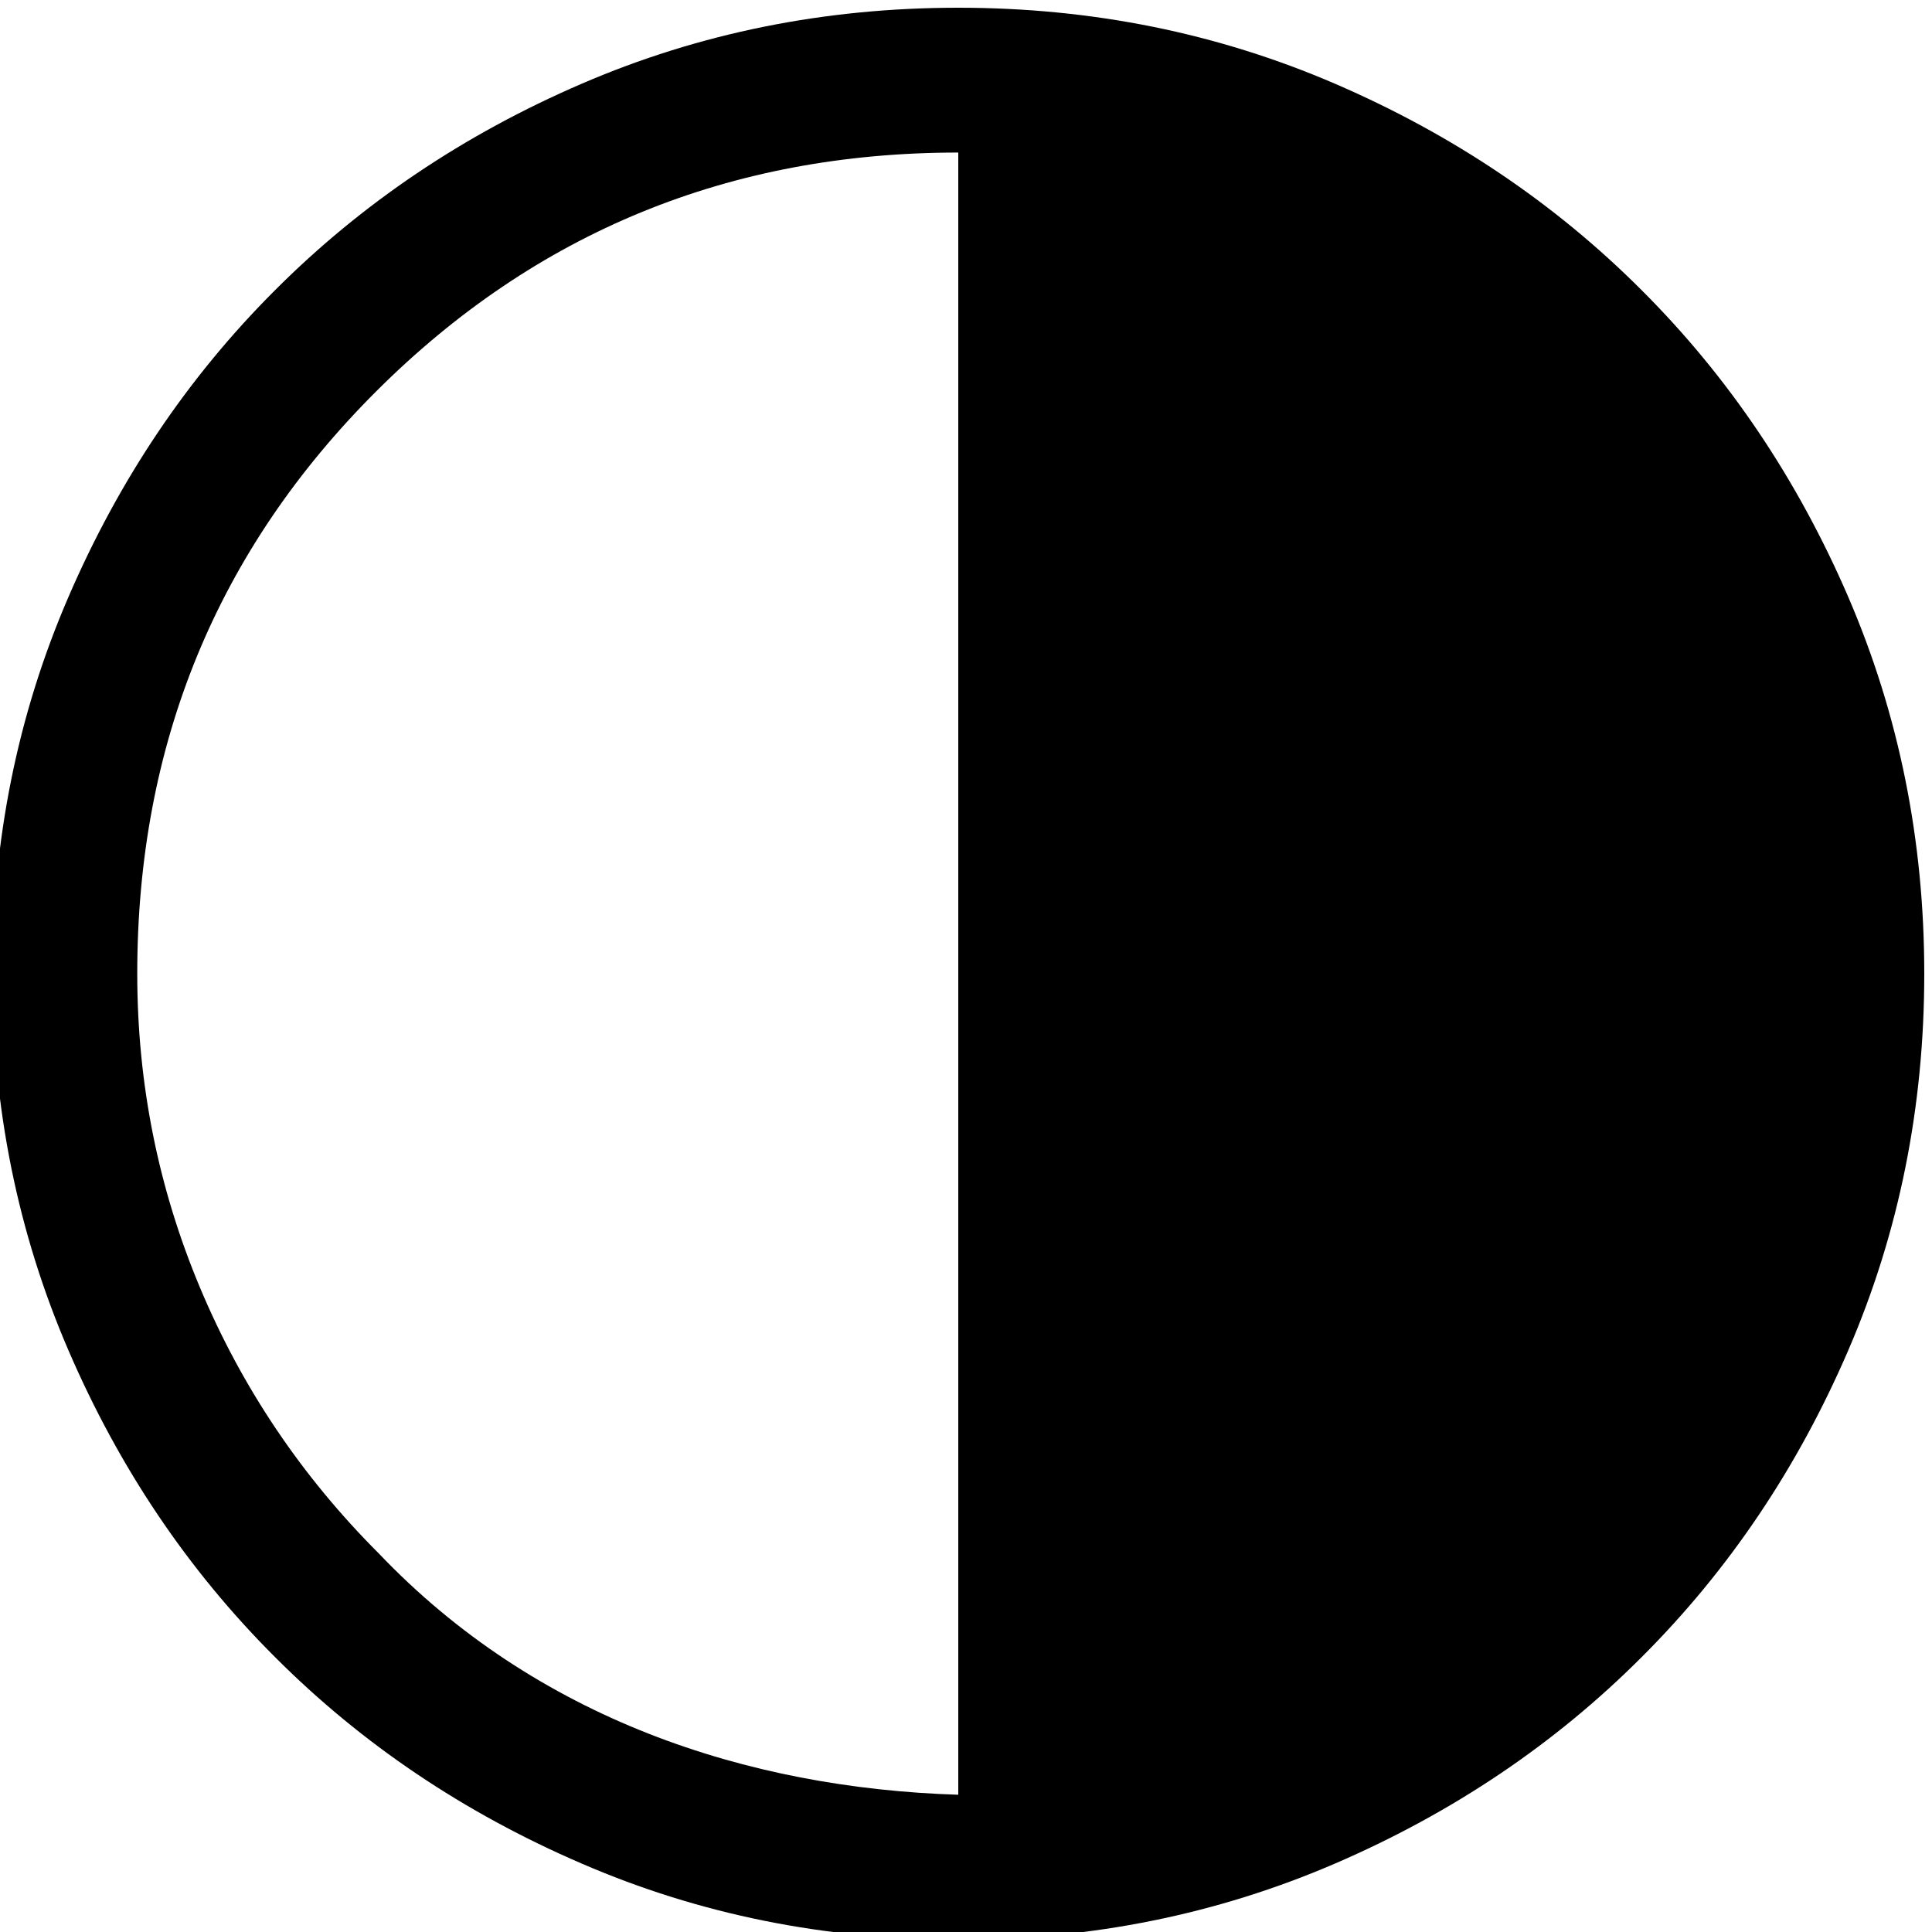
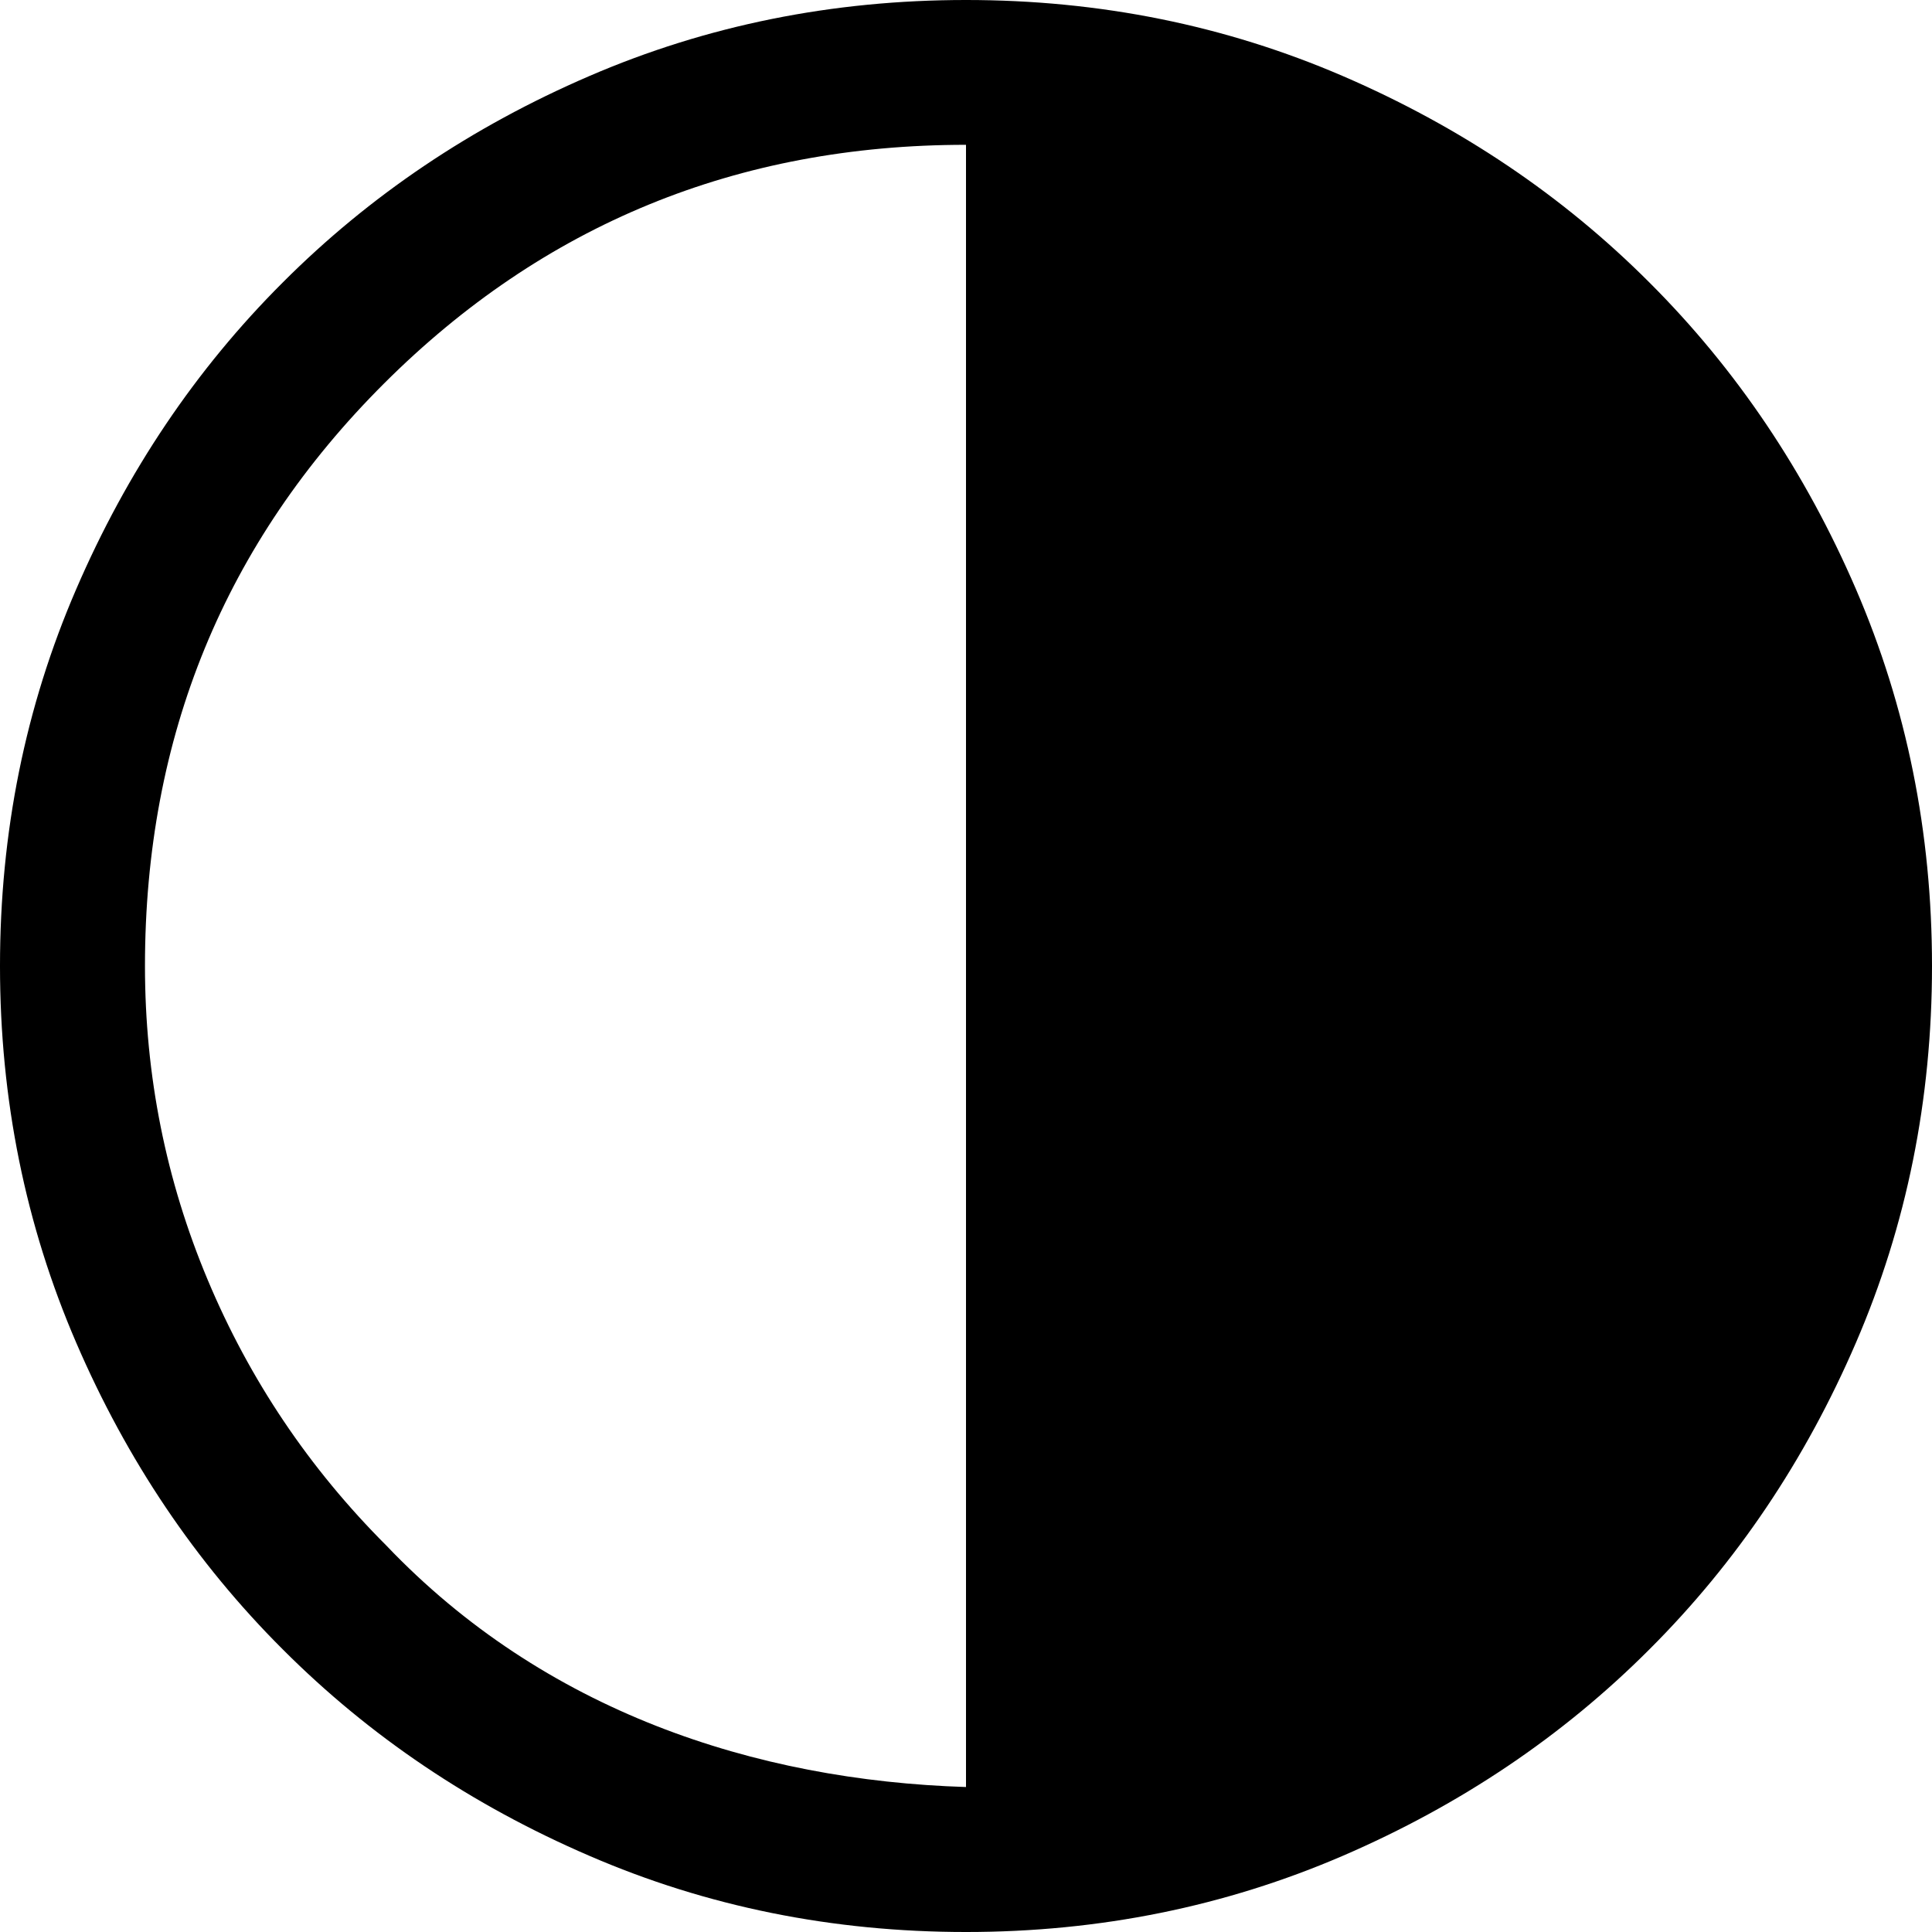
- <svg xmlns="http://www.w3.org/2000/svg" xml:space="preserve" width="125px" height="125px" version="1.1" style="shape-rendering:geometricPrecision; text-rendering:geometricPrecision; image-rendering:optimizeQuality; fill-rule:evenodd; clip-rule:evenodd" viewBox="0 0 125 125">
+ <svg xmlns="http://www.w3.org/2000/svg" xml:space="preserve" width="84.667mm" height="84.667mm" version="1.1" style="shape-rendering:geometricPrecision; text-rendering:geometricPrecision; image-rendering:optimizeQuality; fill-rule:evenodd; clip-rule:evenodd" viewBox="0 0 8466.66 8466.66">
  <defs>
    <style type="text/css">
   
    .fil0 {fill:currentColor;fill-rule:nonzero}
   
  </style>
  </defs>
  <g id="Camada_x0020_1">
-     <path id="icon-loading_x0020_4.svg" class="fil0" d="M37.63 120.57c-7.61,-3.28 -14.22,-7.73 -19.84,-13.36 -5.63,-5.62 -10.08,-12.23 -13.36,-19.84 -3.28,-7.6 -4.93,-15.73 -4.93,-24.37 0,-8.65 1.64,-16.77 4.93,-24.38 3.28,-7.6 7.73,-14.22 13.36,-19.84 5.62,-5.63 12.23,-10.08 19.84,-13.36 7.6,-3.28 15.73,-4.92 24.37,-4.92 8.65,0 16.77,1.64 24.38,4.92 7.6,3.28 14.22,7.73 19.84,13.36 5.63,5.62 10.08,12.24 13.36,19.84 3.28,7.61 4.92,15.73 4.92,24.38 0,8.64 -1.64,16.77 -4.92,24.37 -3.28,7.61 -7.73,14.22 -13.36,19.84 -5.62,5.63 -12.24,10.08 -19.84,13.36 -7.61,3.28 -15.73,4.93 -24.38,4.93 -8.64,0 -16.77,-1.64 -24.37,-4.93zm-13.13 -20.07c10.19,10.69 23.81,15.19 37.5,15.62l0 -53.12 0 -53.13c-14.79,0 -27.34,5.15 -37.65,15.44 -10.31,10.29 -15.47,22.85 -15.47,37.69 0,7.08 1.35,13.85 4.06,20.31 2.71,6.46 6.56,12.19 11.56,17.19z" />
+     <path id="icon-loading_x0020_4.svg" class="fil0" d="M2582.66 8132.74c-515.46,-222.16 -963.18,-523.58 -1343.82,-904.92 -381.34,-380.67 -682.76,-828.39 -904.92,-1343.82 -222.15,-514.77 -333.93,-1065.45 -333.93,-1650.67 0,-585.88 111.08,-1135.9 333.93,-1651.33 222.16,-514.77 523.58,-963.18 904.92,-1343.83 380.67,-381.34 828.39,-682.76 1343.82,-904.91 514.77,-222.16 1065.45,-333.27 1650.67,-333.27 585.88,0 1135.9,111.08 1651.33,333.27 514.77,222.15 963.18,523.57 1343.83,904.91 381.34,380.67 682.76,829.06 904.91,1343.83 222.16,515.45 333.27,1065.45 333.27,1651.33 0,585.22 -111.08,1135.9 -333.27,1650.67 -222.15,515.46 -523.57,963.18 -904.91,1343.82 -380.67,381.34 -829.06,682.76 -1343.83,904.92 -515.45,222.15 -1065.45,333.93 -1651.33,333.93 -585.22,0 -1135.9,-111.08 -1650.67,-333.93zm-889.35 -1359.42c690.21,724.07 1612.73,1028.87 2540.02,1058l0 -3598.02 0 -3598.68c-1001.78,0 -1851.83,348.83 -2550.18,1045.82 -698.34,696.99 -1047.84,1547.7 -1047.84,2552.86 0,479.57 91.45,938.12 275,1375.68 183.55,437.55 444.34,825.68 783,1164.34z" />
  </g>
</svg>
